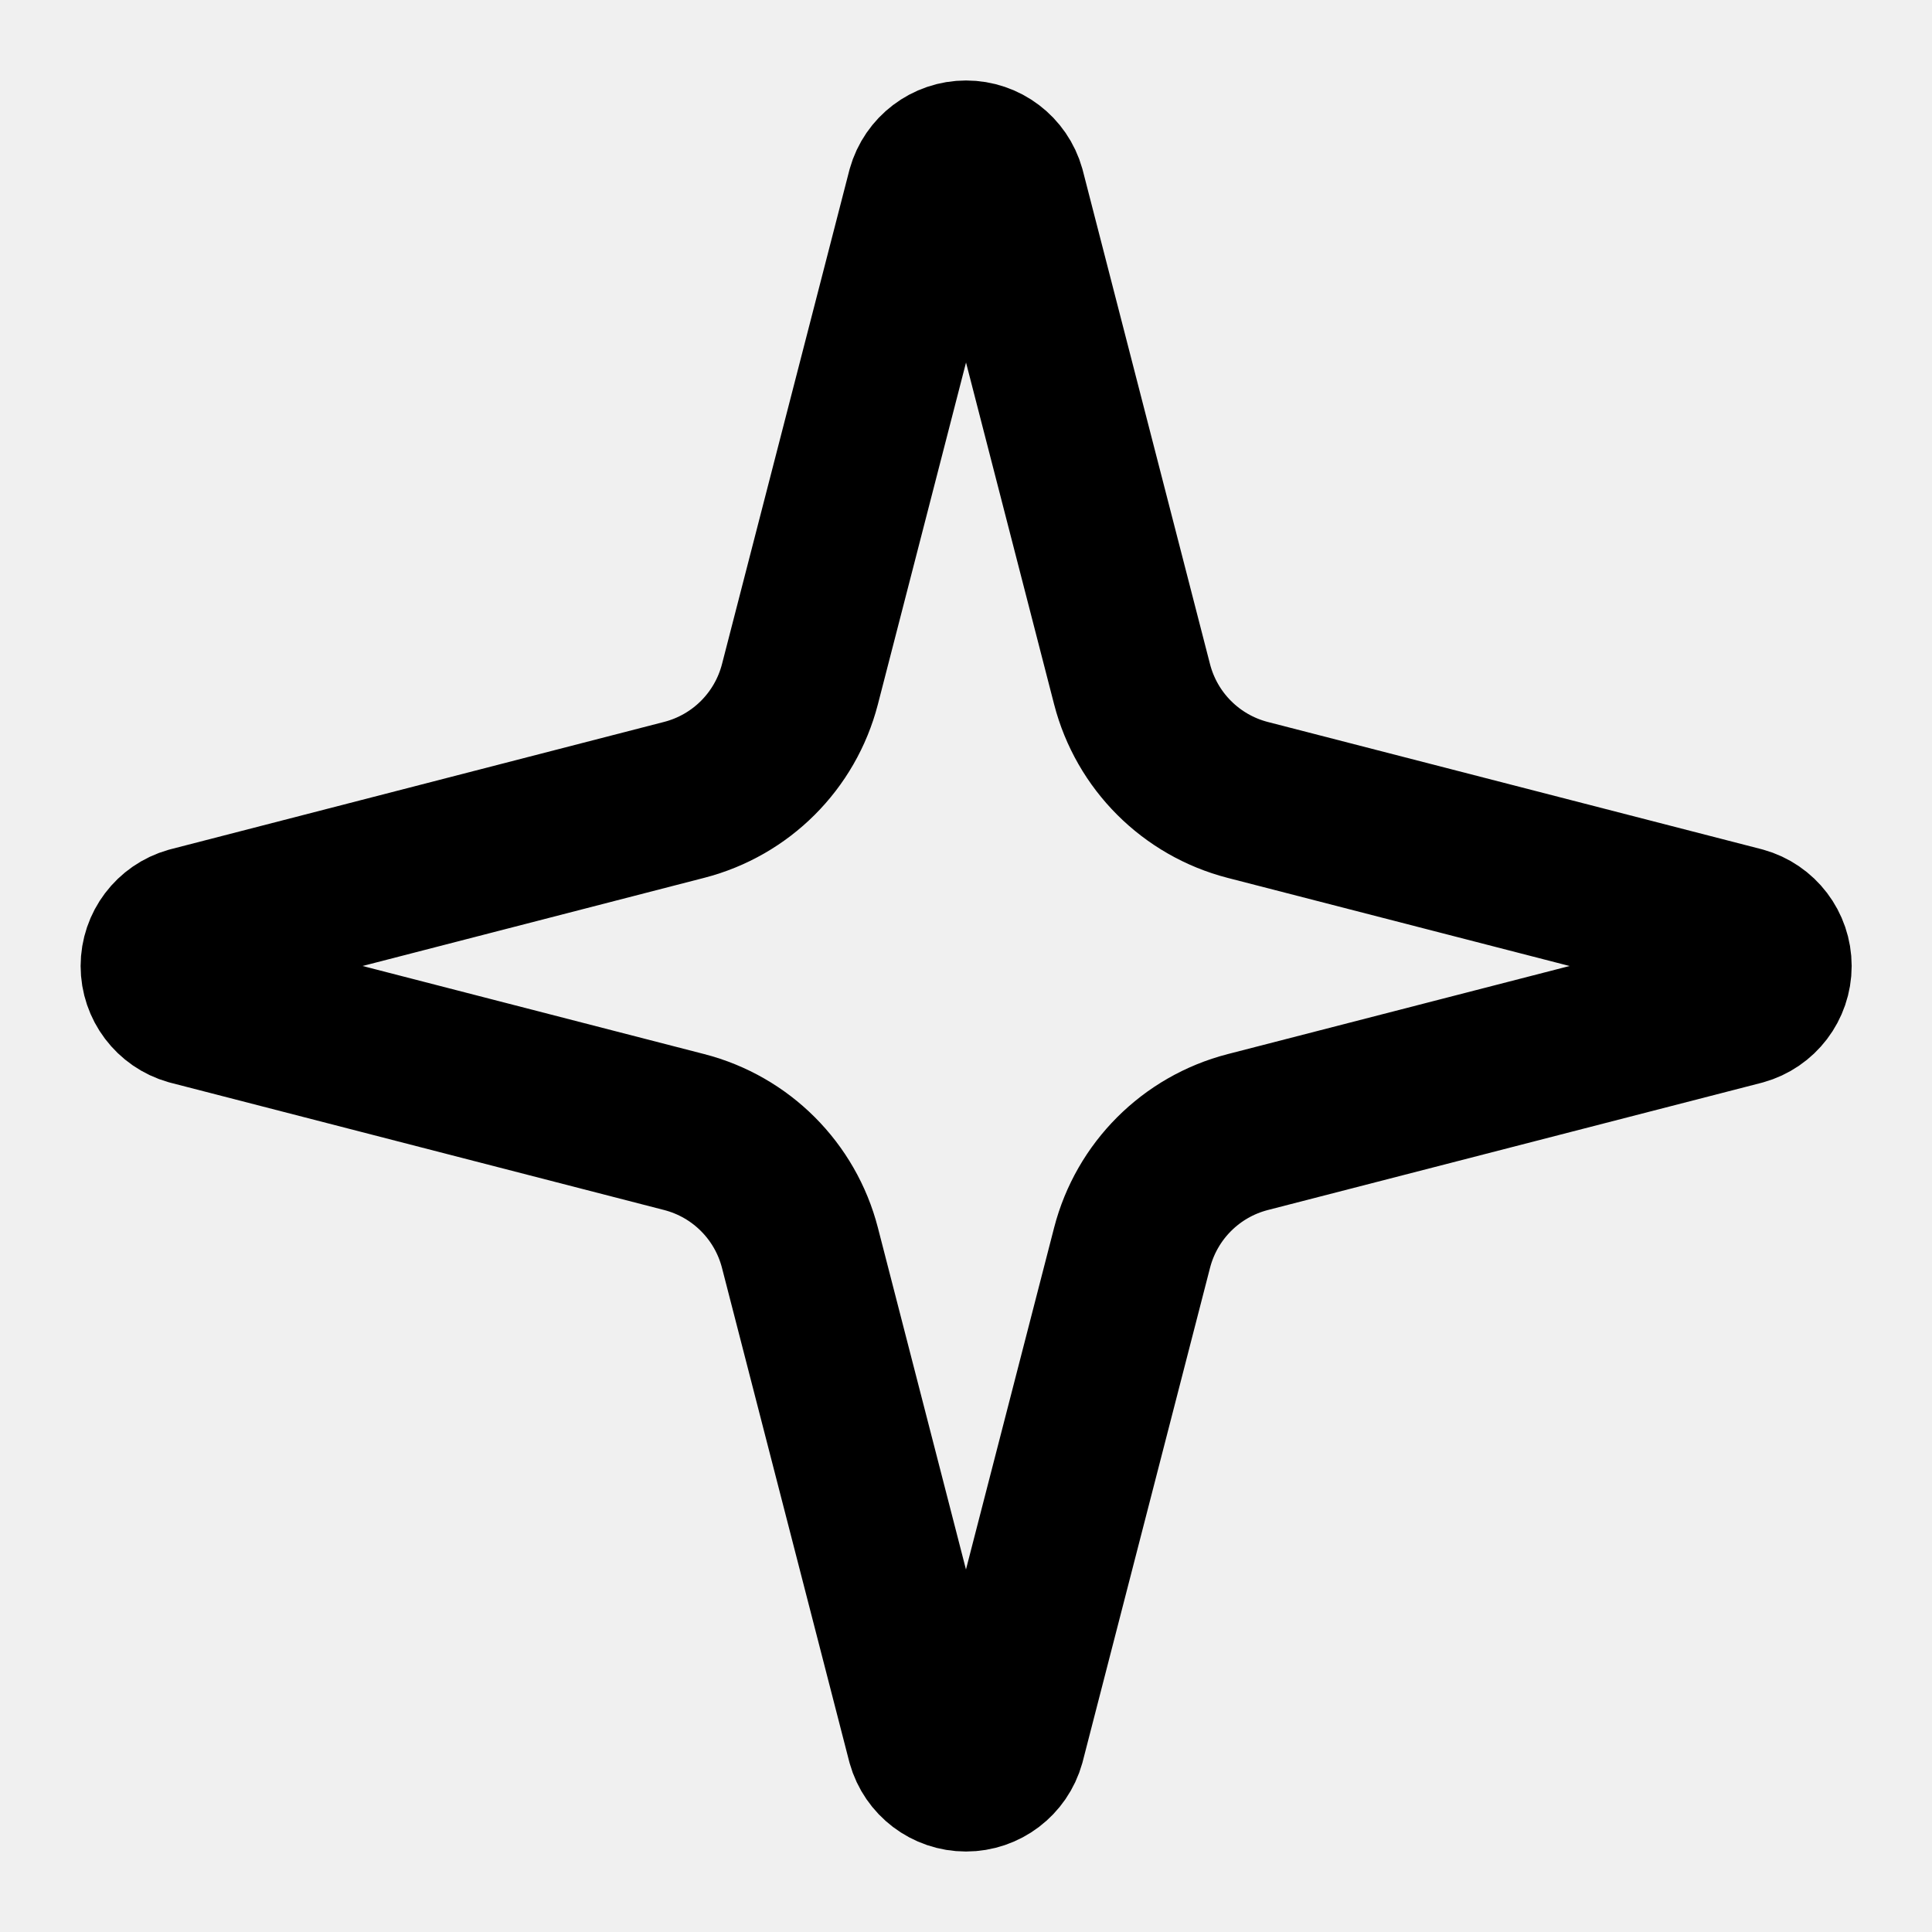
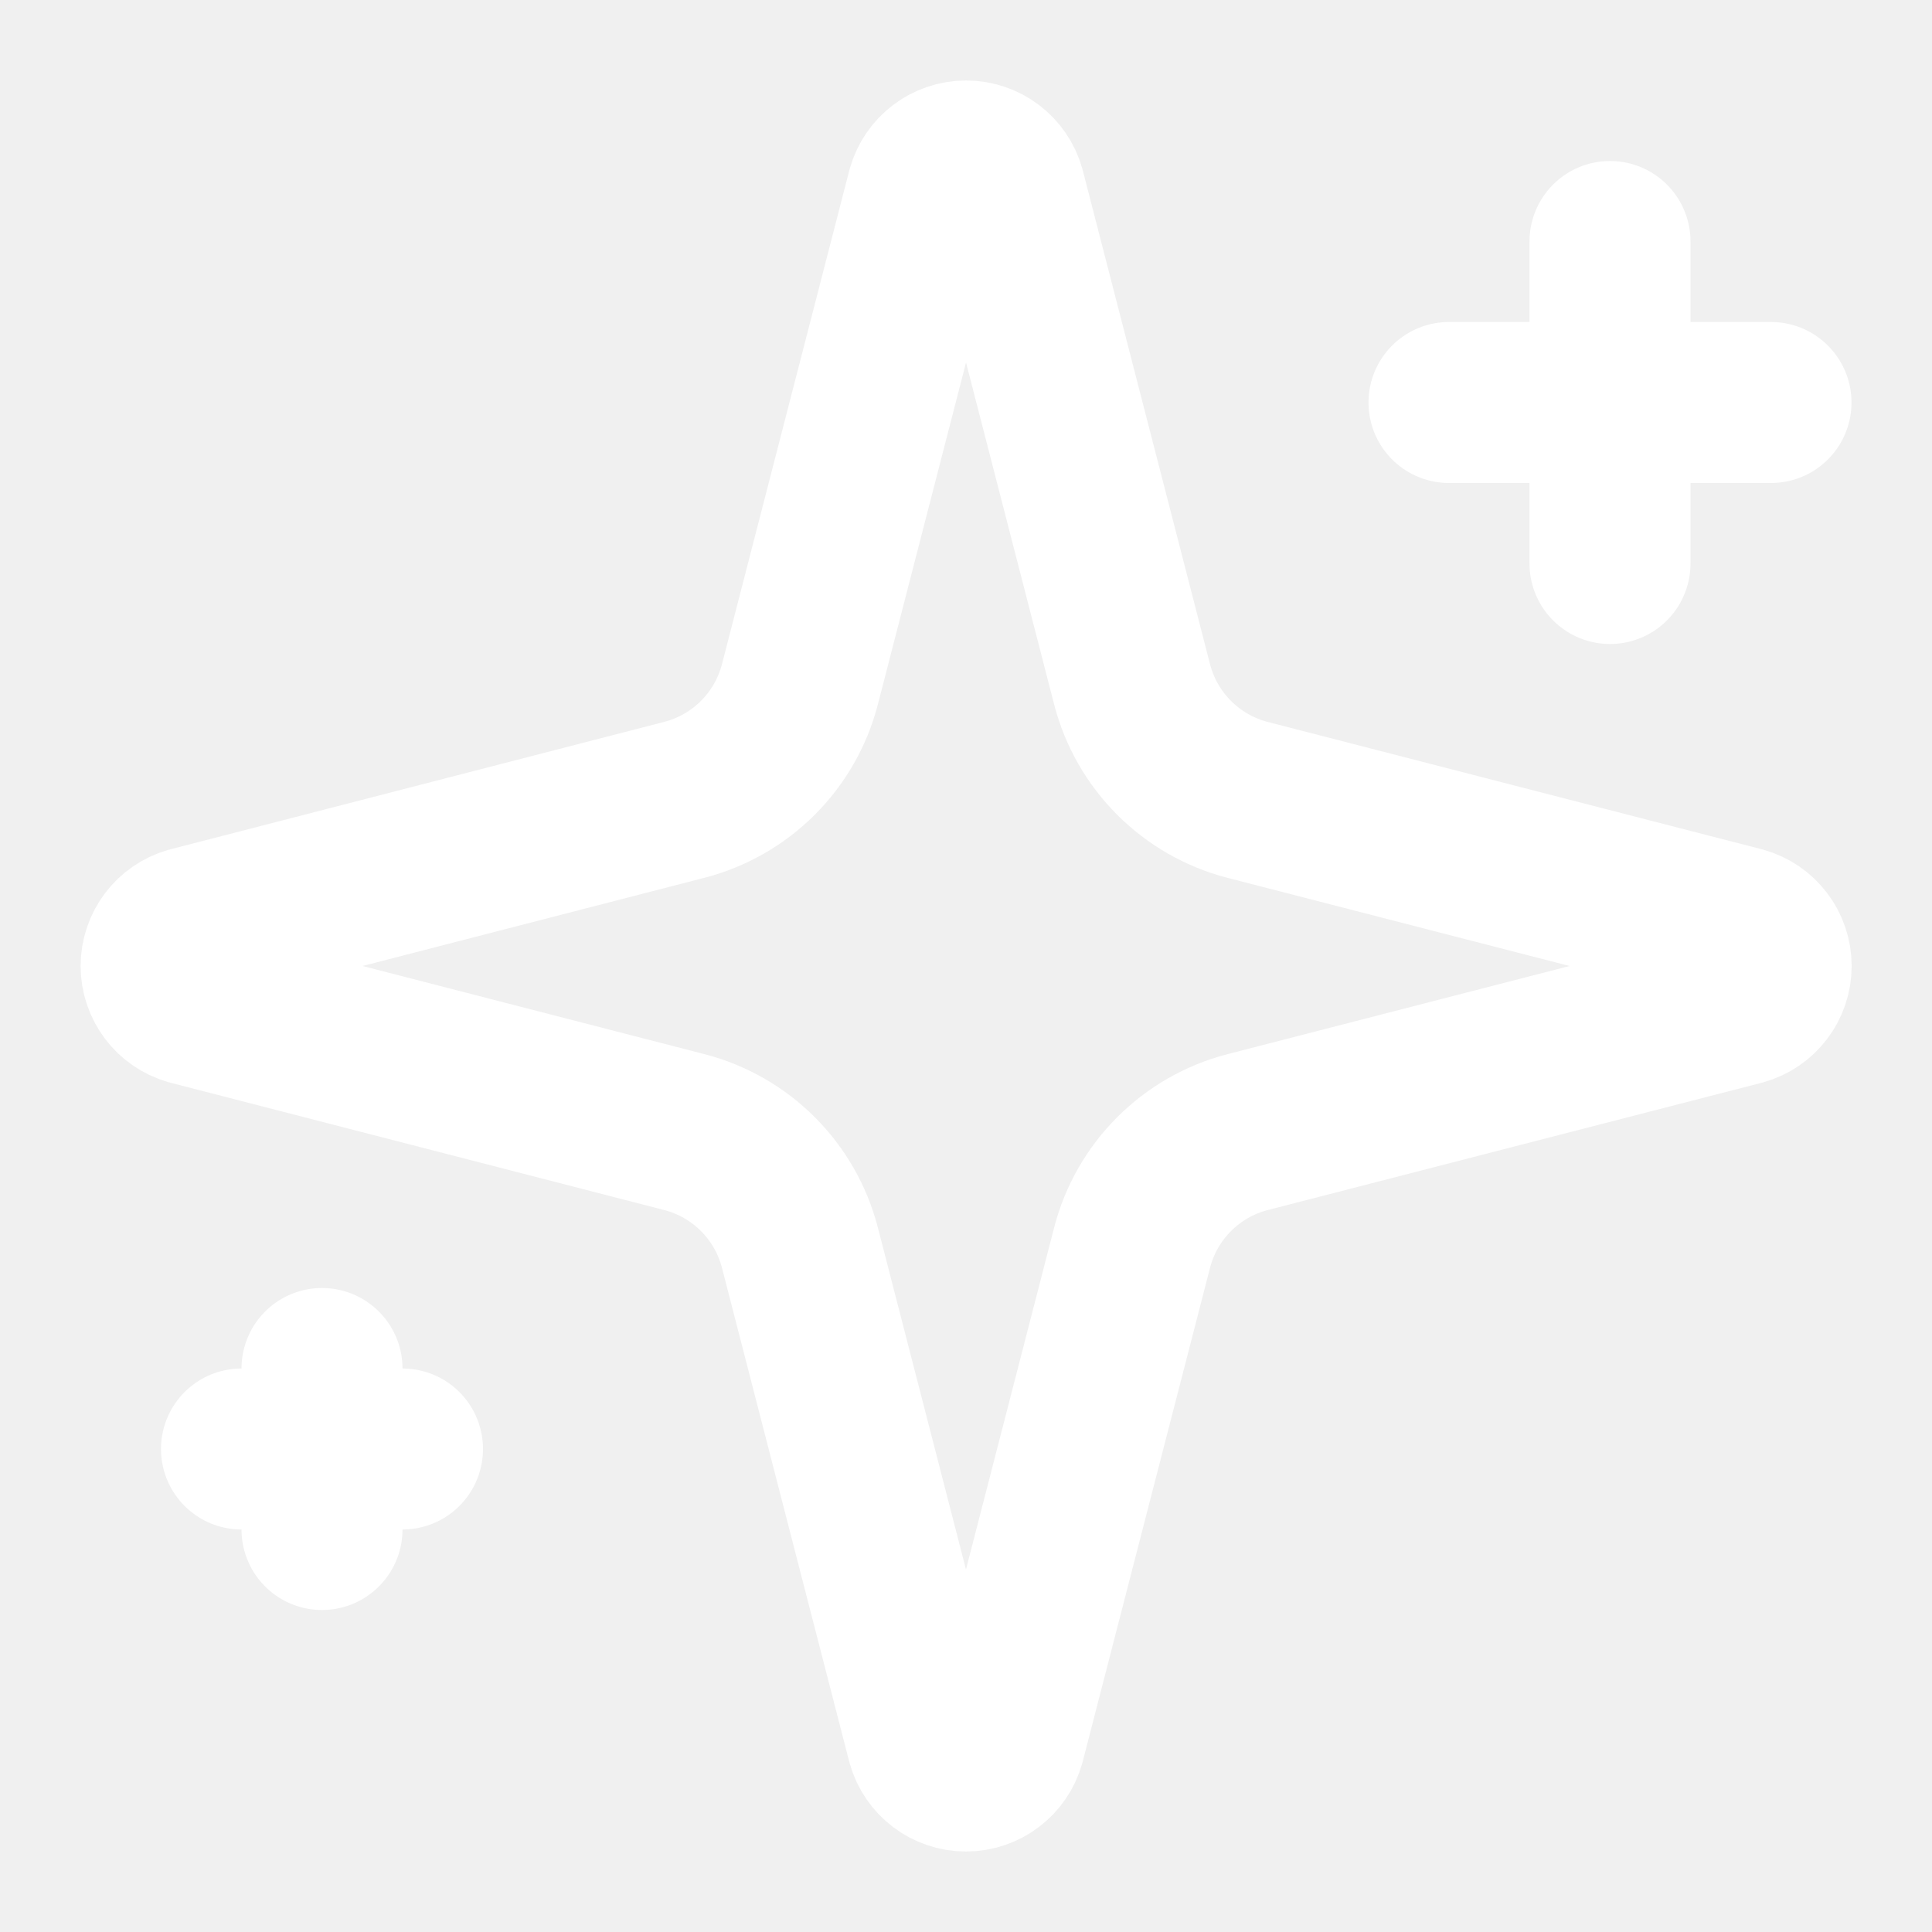
- <svg xmlns="http://www.w3.org/2000/svg" width="24" height="24" viewBox="0 0 24 24" fill="none" stroke="#000000" stroke-width="2" stroke-linecap="round" stroke-linejoin="round" class="lucide lucide-sparkle-icon lucide-sparkle">
+ <svg xmlns="http://www.w3.org/2000/svg" width="24" height="24" viewBox="0 0 24 24" fill="none" stroke="#ffffff" stroke-width="2" stroke-linecap="round" stroke-linejoin="round" class="lucide lucide-sparkles-icon lucide-sparkles">
  <path d="M9.937 15.5A2 2 0 0 0 8.5 14.063l-6.135-1.582a.5.5 0 0 1 0-.962L8.5 9.936A2 2 0 0 0 9.937 8.5l1.582-6.135a.5.5 0 0 1 .963 0L14.063 8.5A2 2 0 0 0 15.5 9.937l6.135 1.581a.5.5 0 0 1 0 .964L15.5 14.063a2 2 0 0 0-1.437 1.437l-1.582 6.135a.5.5 0 0 1-.963 0z" />
+   <path d="M20 3v4" />
+   <path d="M22 5h-4" />
+   <path d="M4 17v2" />
+   <path d="M5 18H3" />
</svg>
